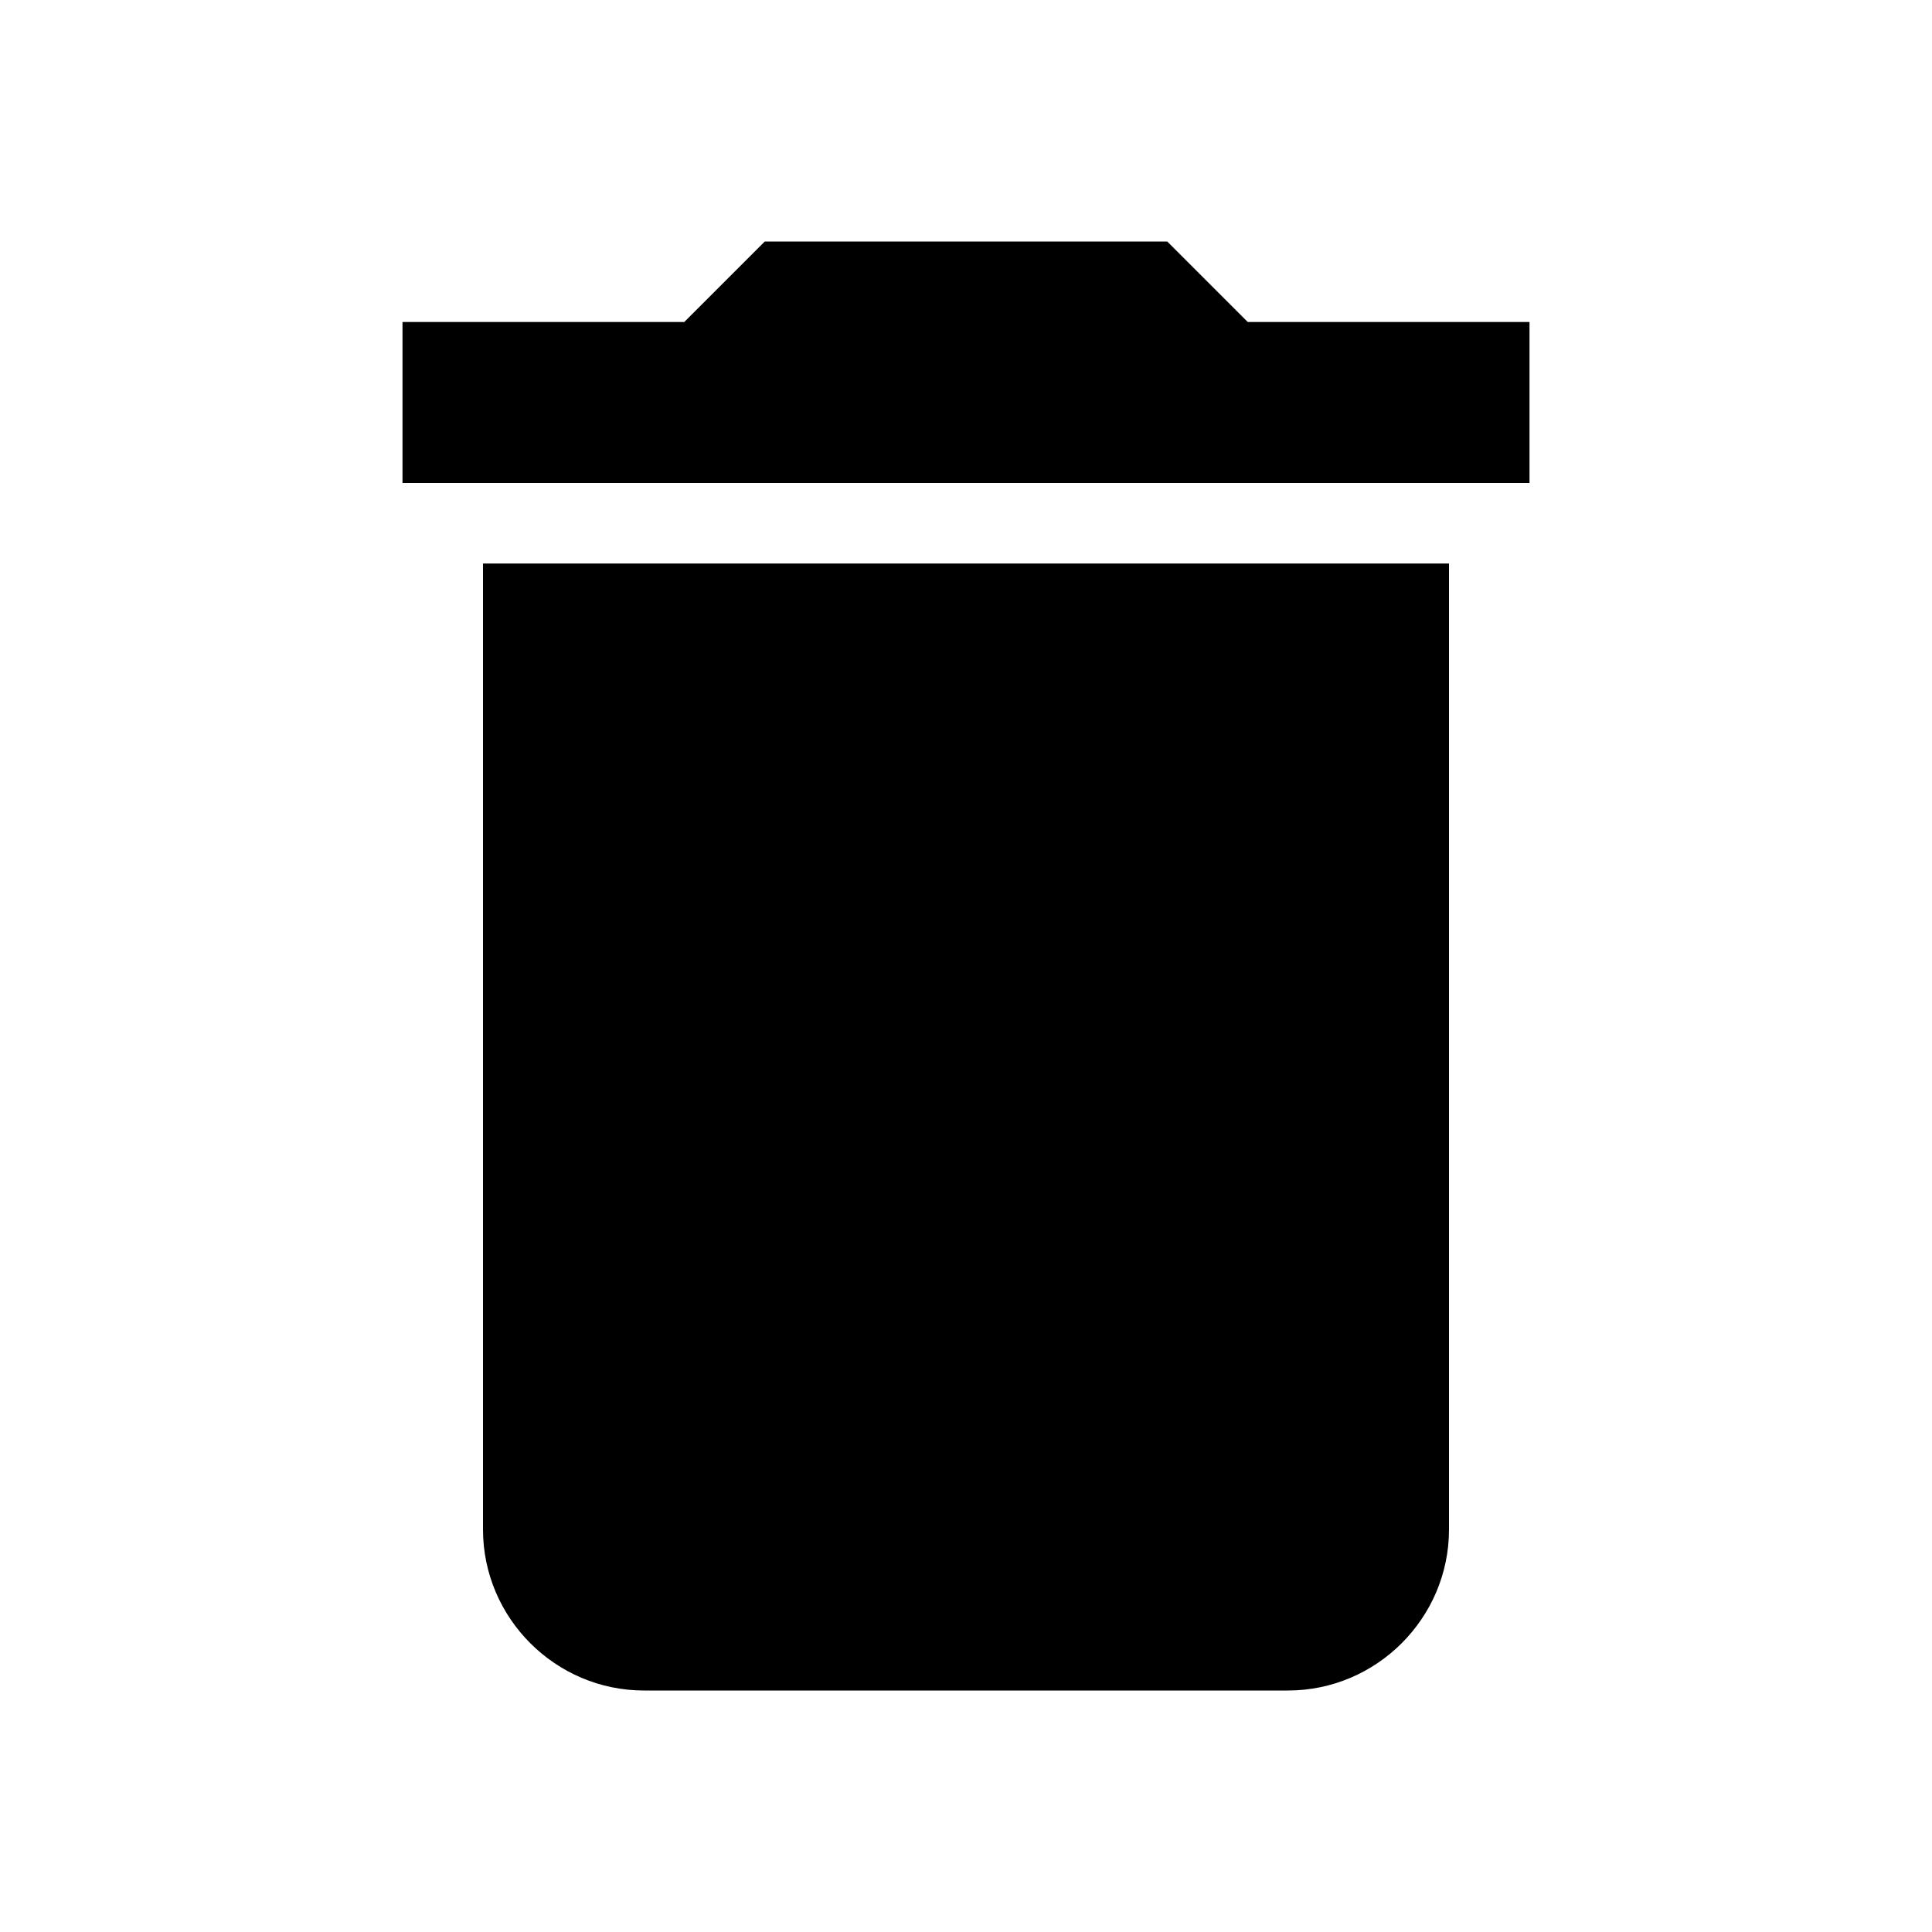
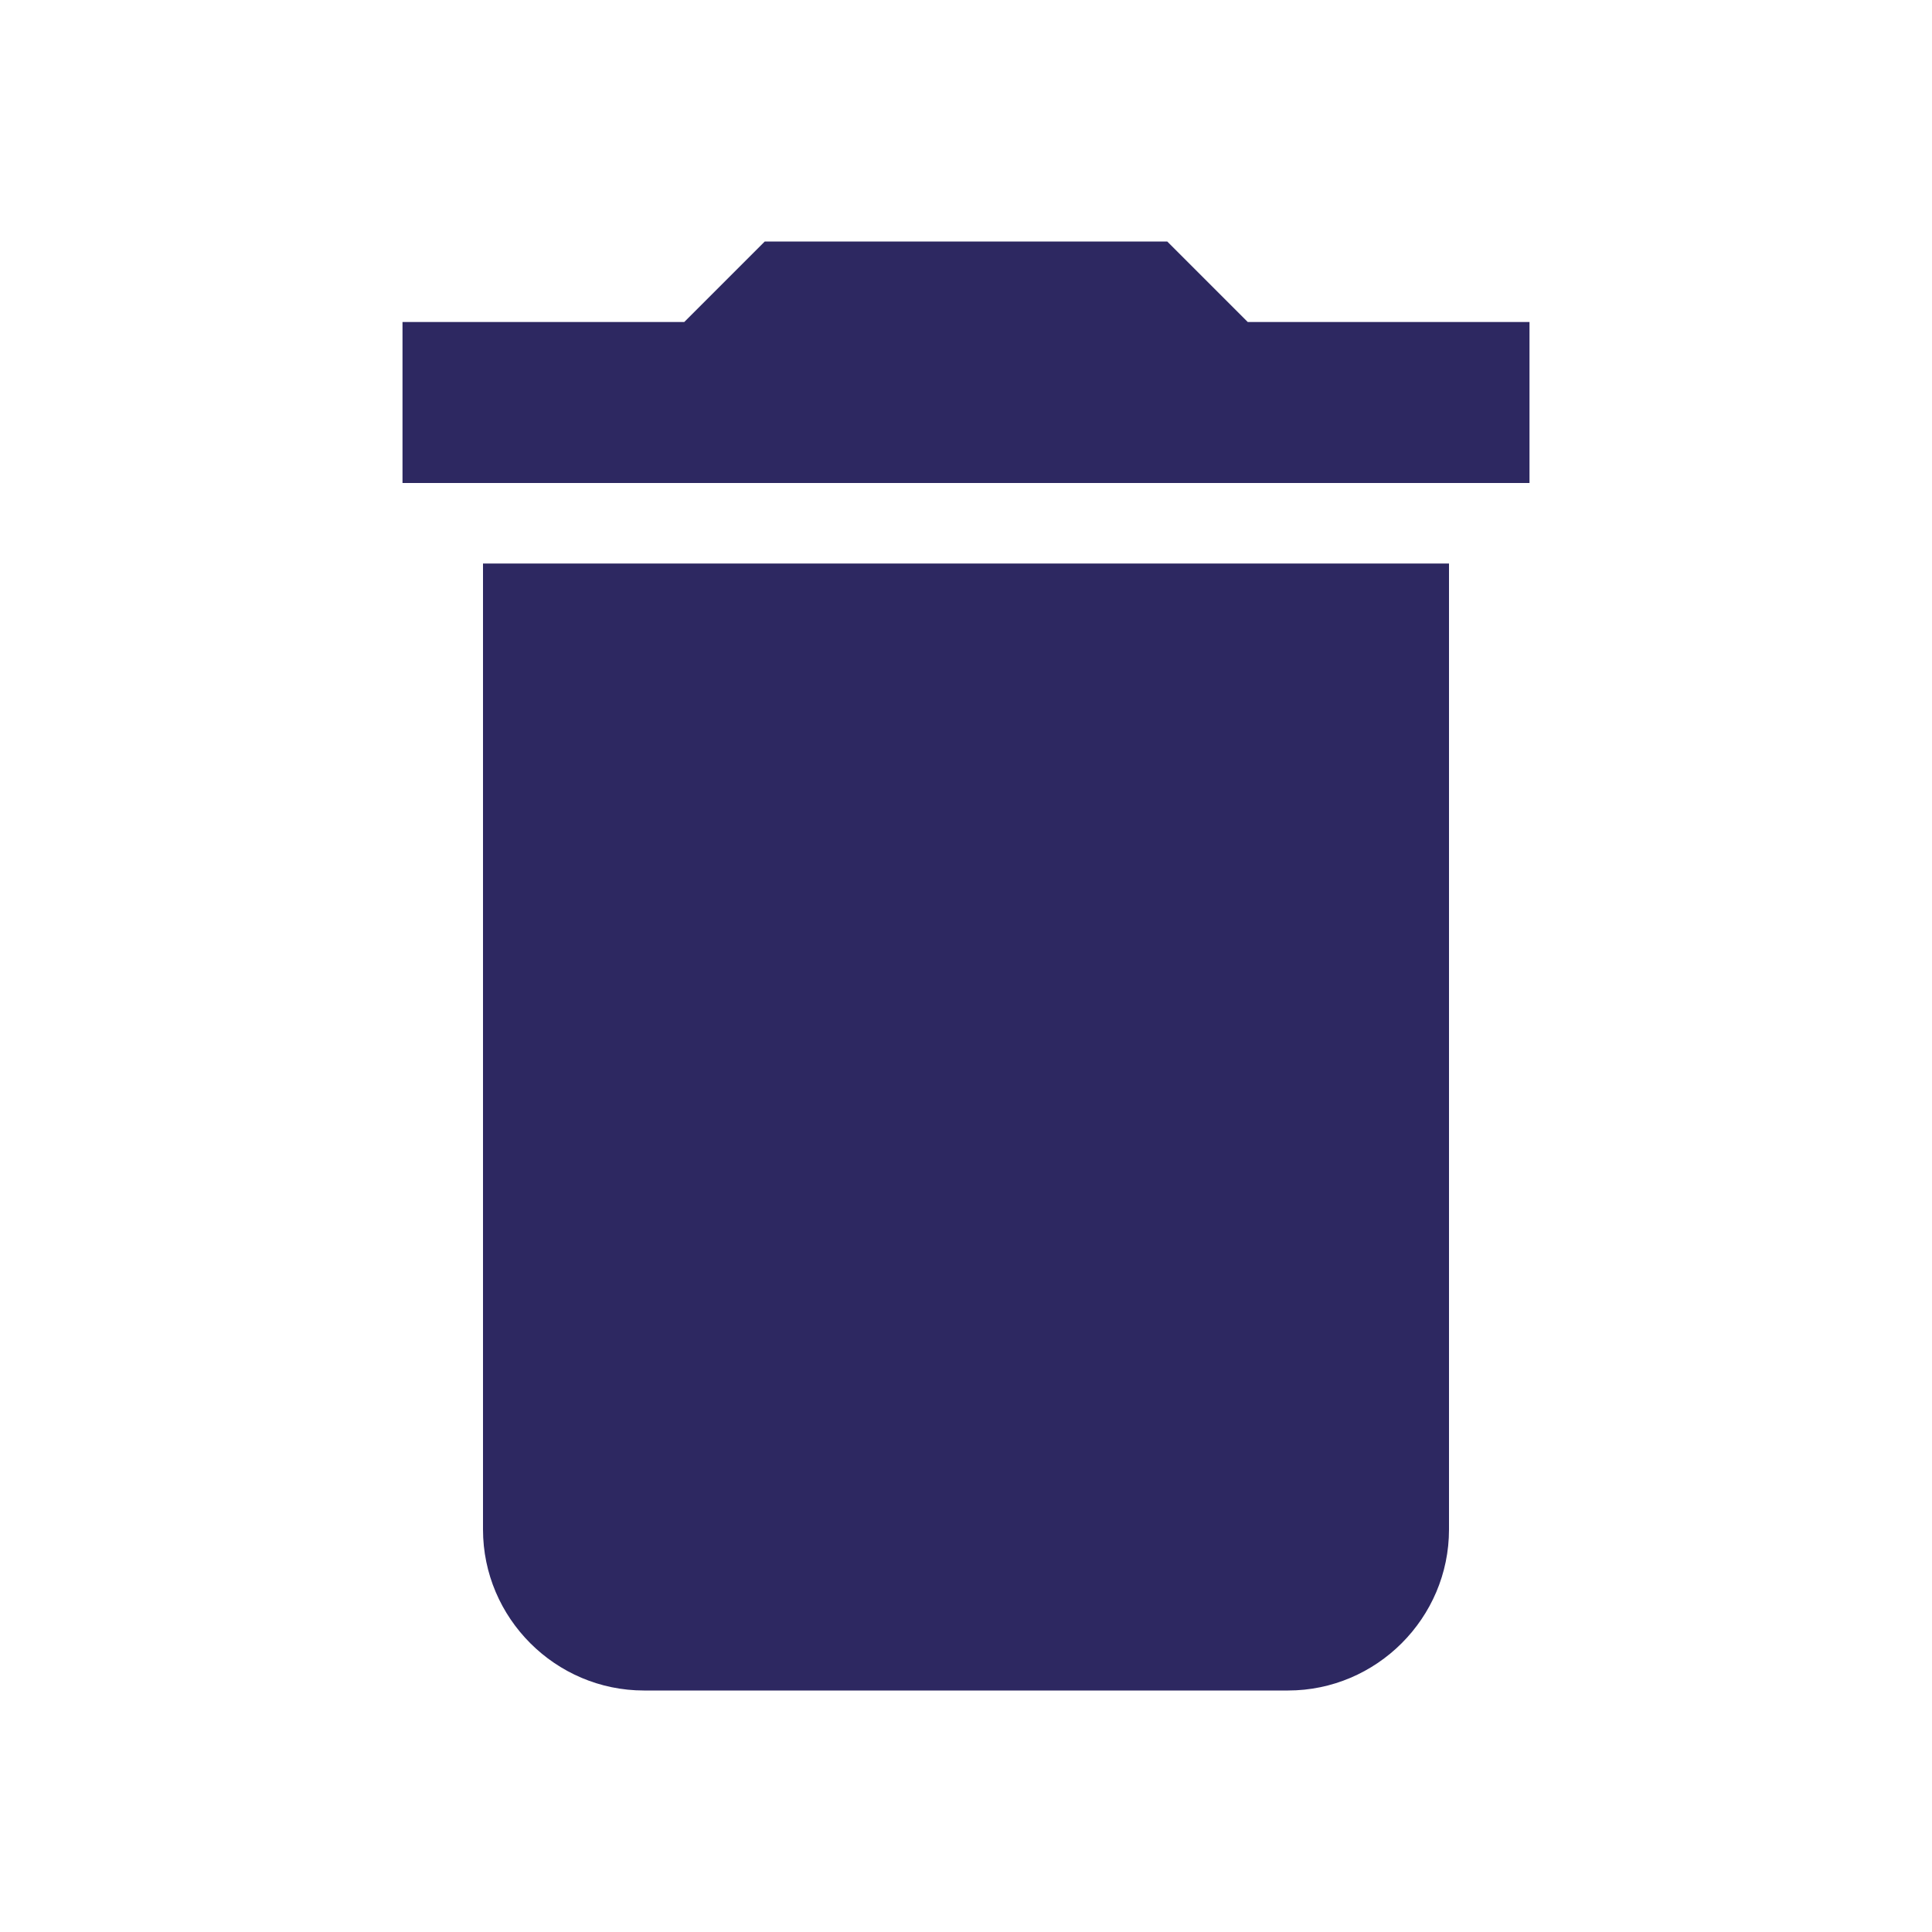
- <svg xmlns="http://www.w3.org/2000/svg" height="24px" viewBox="0 0 24 24" width="24px" fill="#000000">
+ <svg xmlns="http://www.w3.org/2000/svg" height="2.5rem" viewBox="0 0 24 24" width="2.5rem" fill="#2d2861">
  <path d="M0 0h24v24H0z" fill="none" />
  <path d="M6 19c0 1.1.9 2 2 2h8c1.1 0 2-.9 2-2V7H6v12zM19 4h-3.5l-1-1h-5l-1 1H5v2h14V4z" />
</svg>
